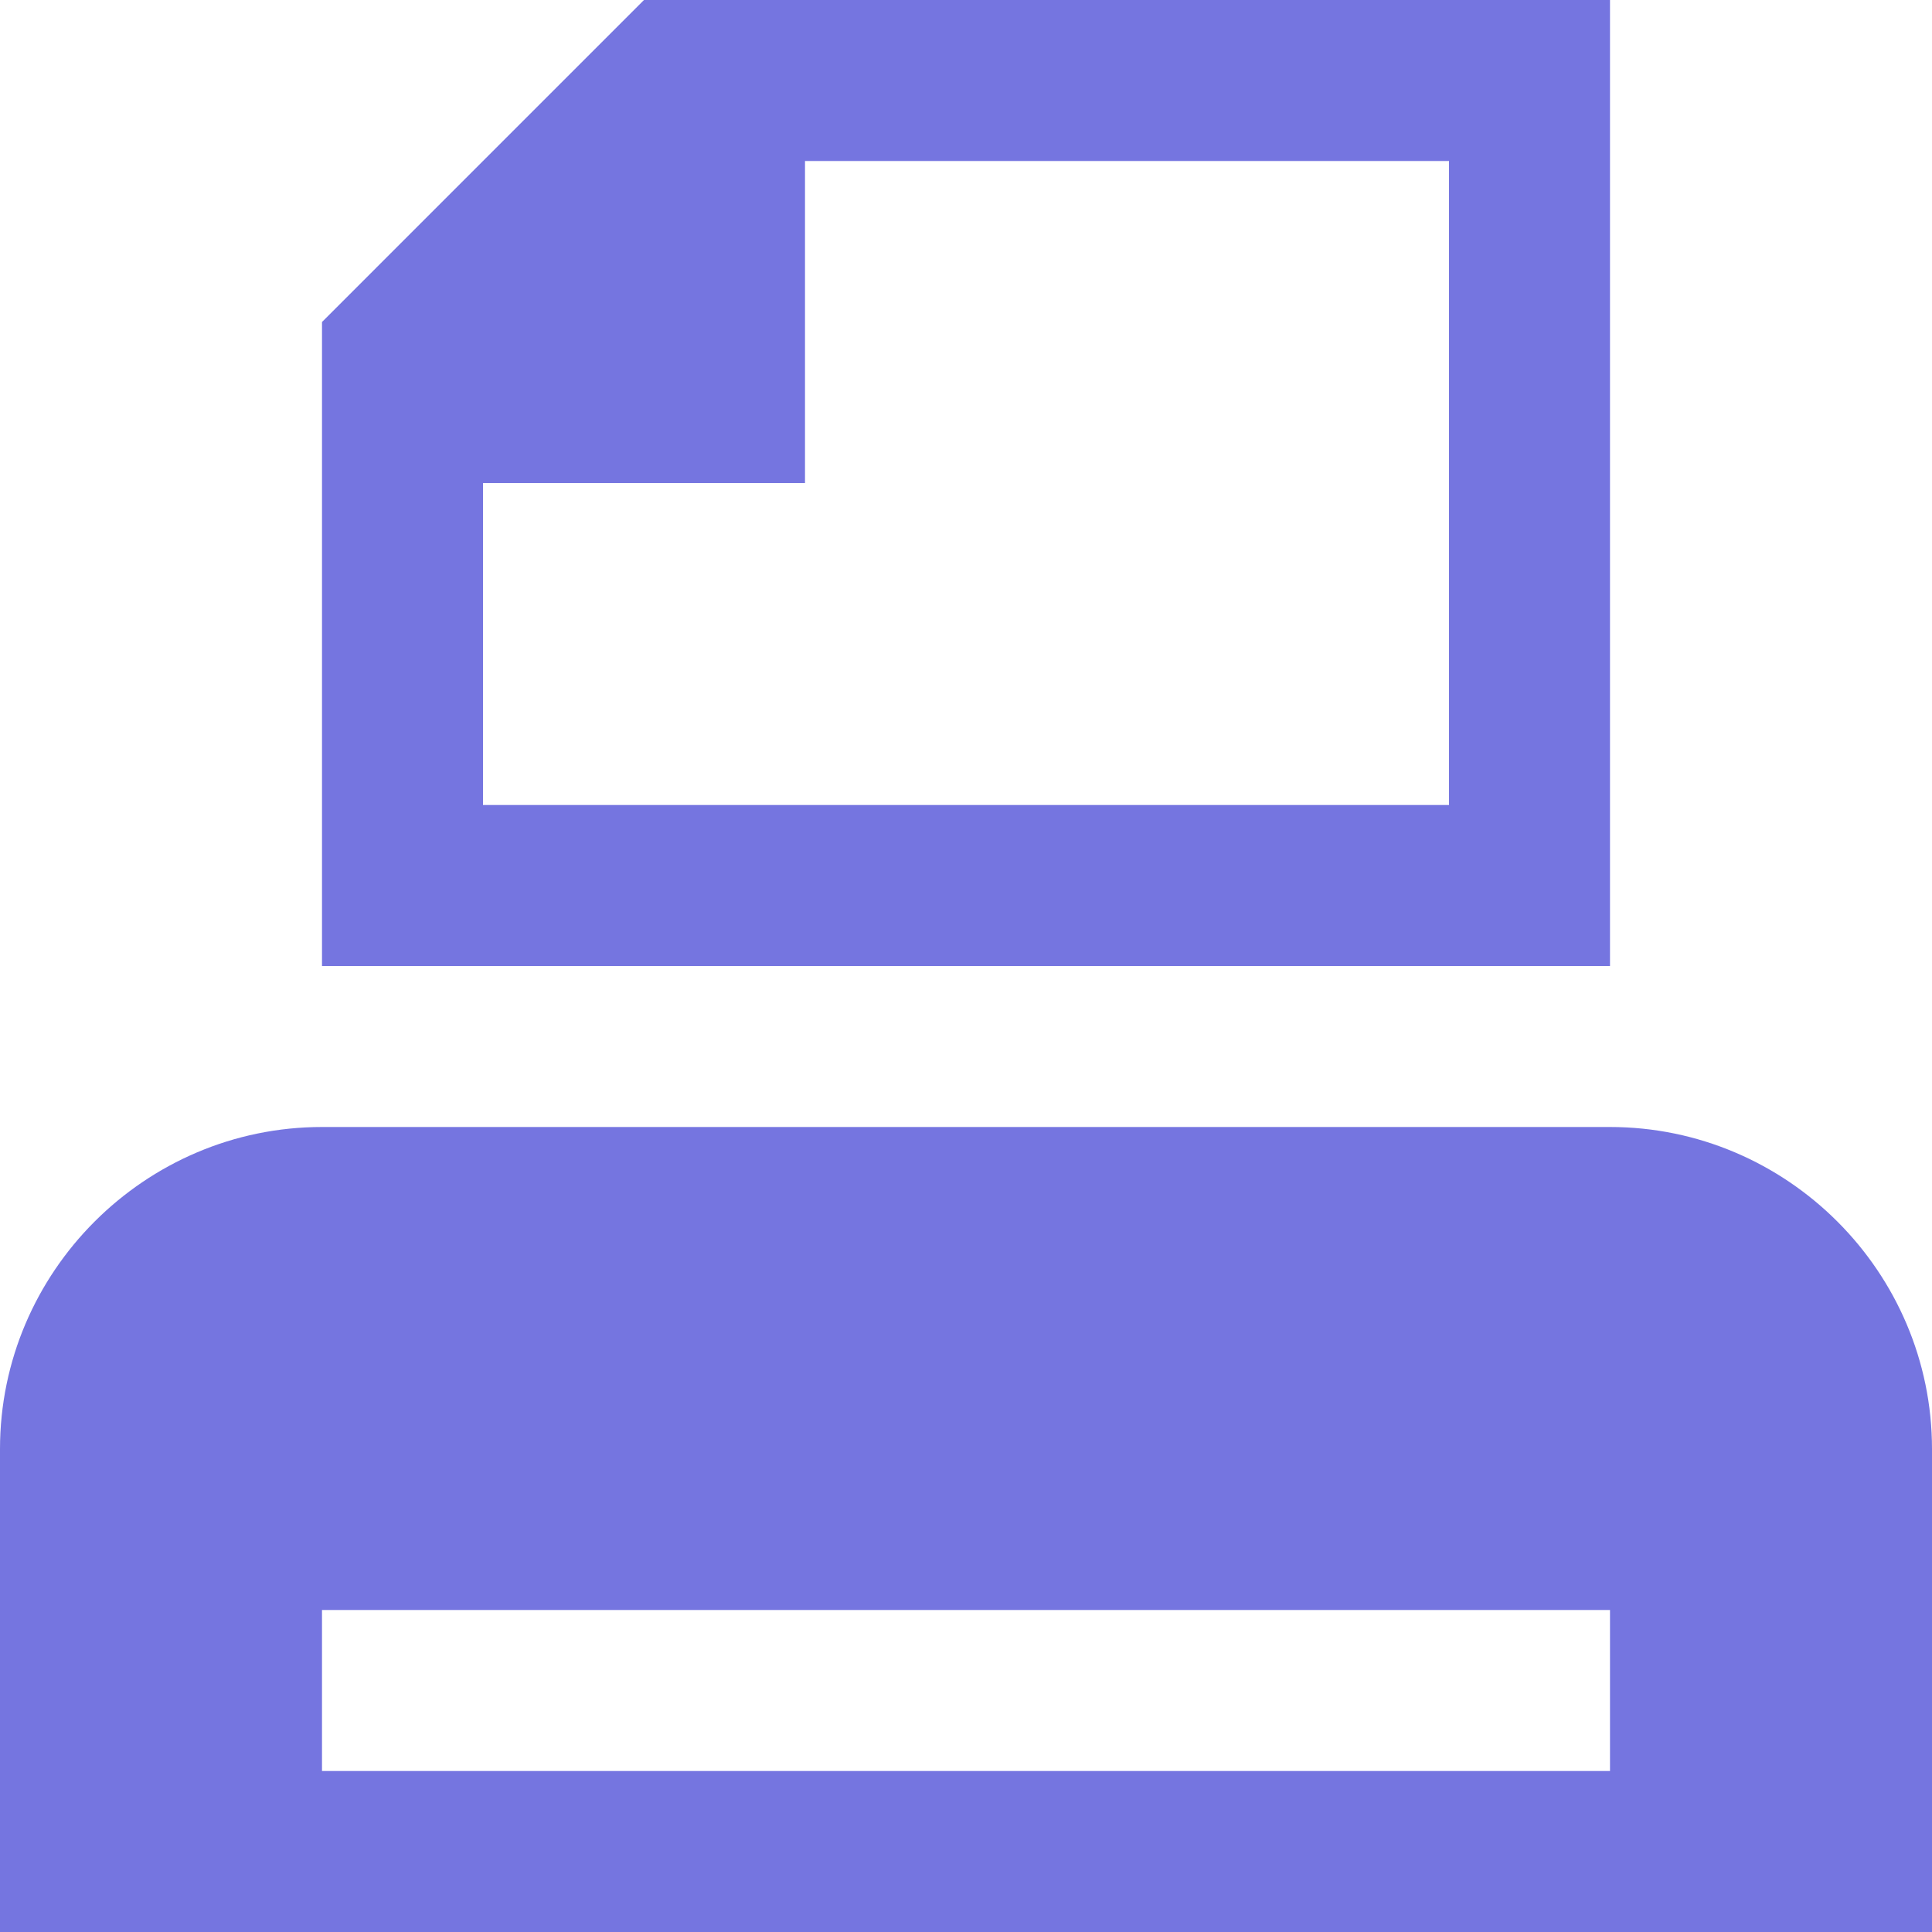
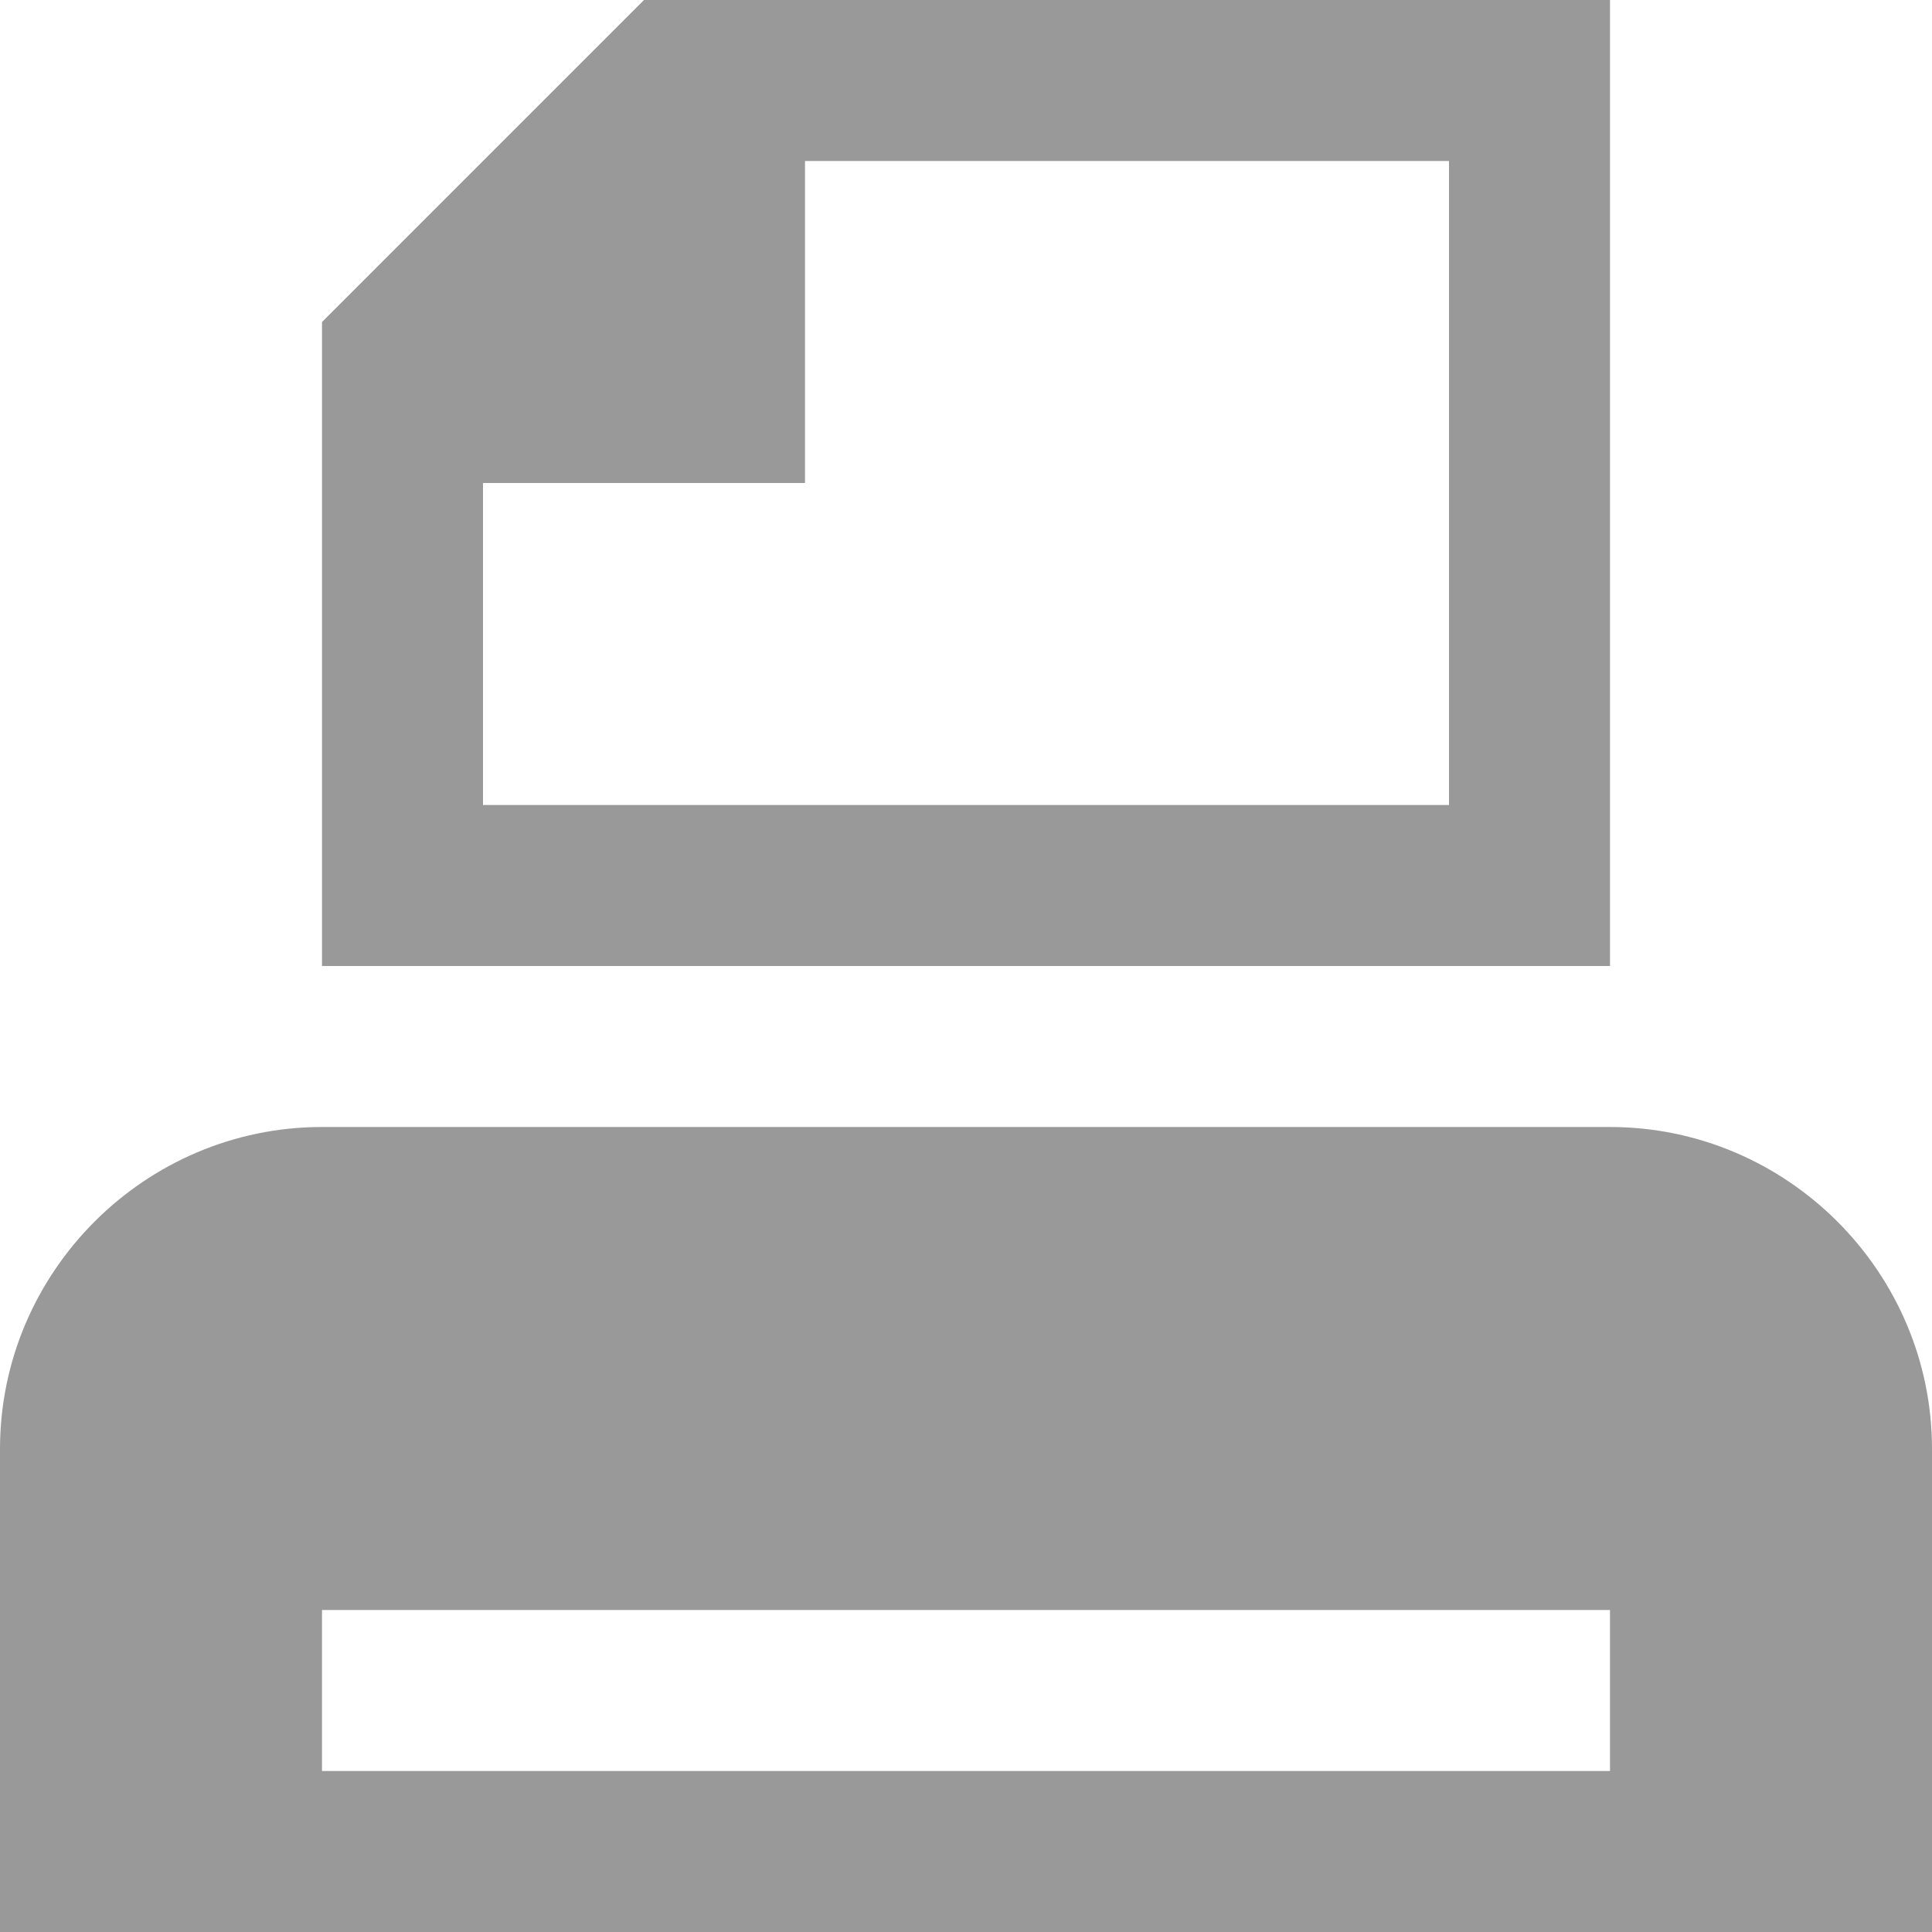
<svg xmlns="http://www.w3.org/2000/svg" width="12" height="12" viewBox="0 0 12 12" preserveAspectRatio="xMinYMid meet" overflow="visible">
-   <path d="M12 9c0-1.1-.9-2-2-2H2C.9 7 0 7.9 0 9v3h12V9zm-2 2H2v-1h8v1zM4 0L2 2v4h8V0H4zm5 5H3V3h2V1h4v4z" fill="#7575E0" />
+   <path d="M12 9c0-1.1-.9-2-2-2H2C.9 7 0 7.9 0 9v3h12V9zm-2 2H2v-1h8v1zM4 0L2 2v4h8V0H4zm5 5H3V3h2V1h4v4z" fill="#999" />
</svg>
